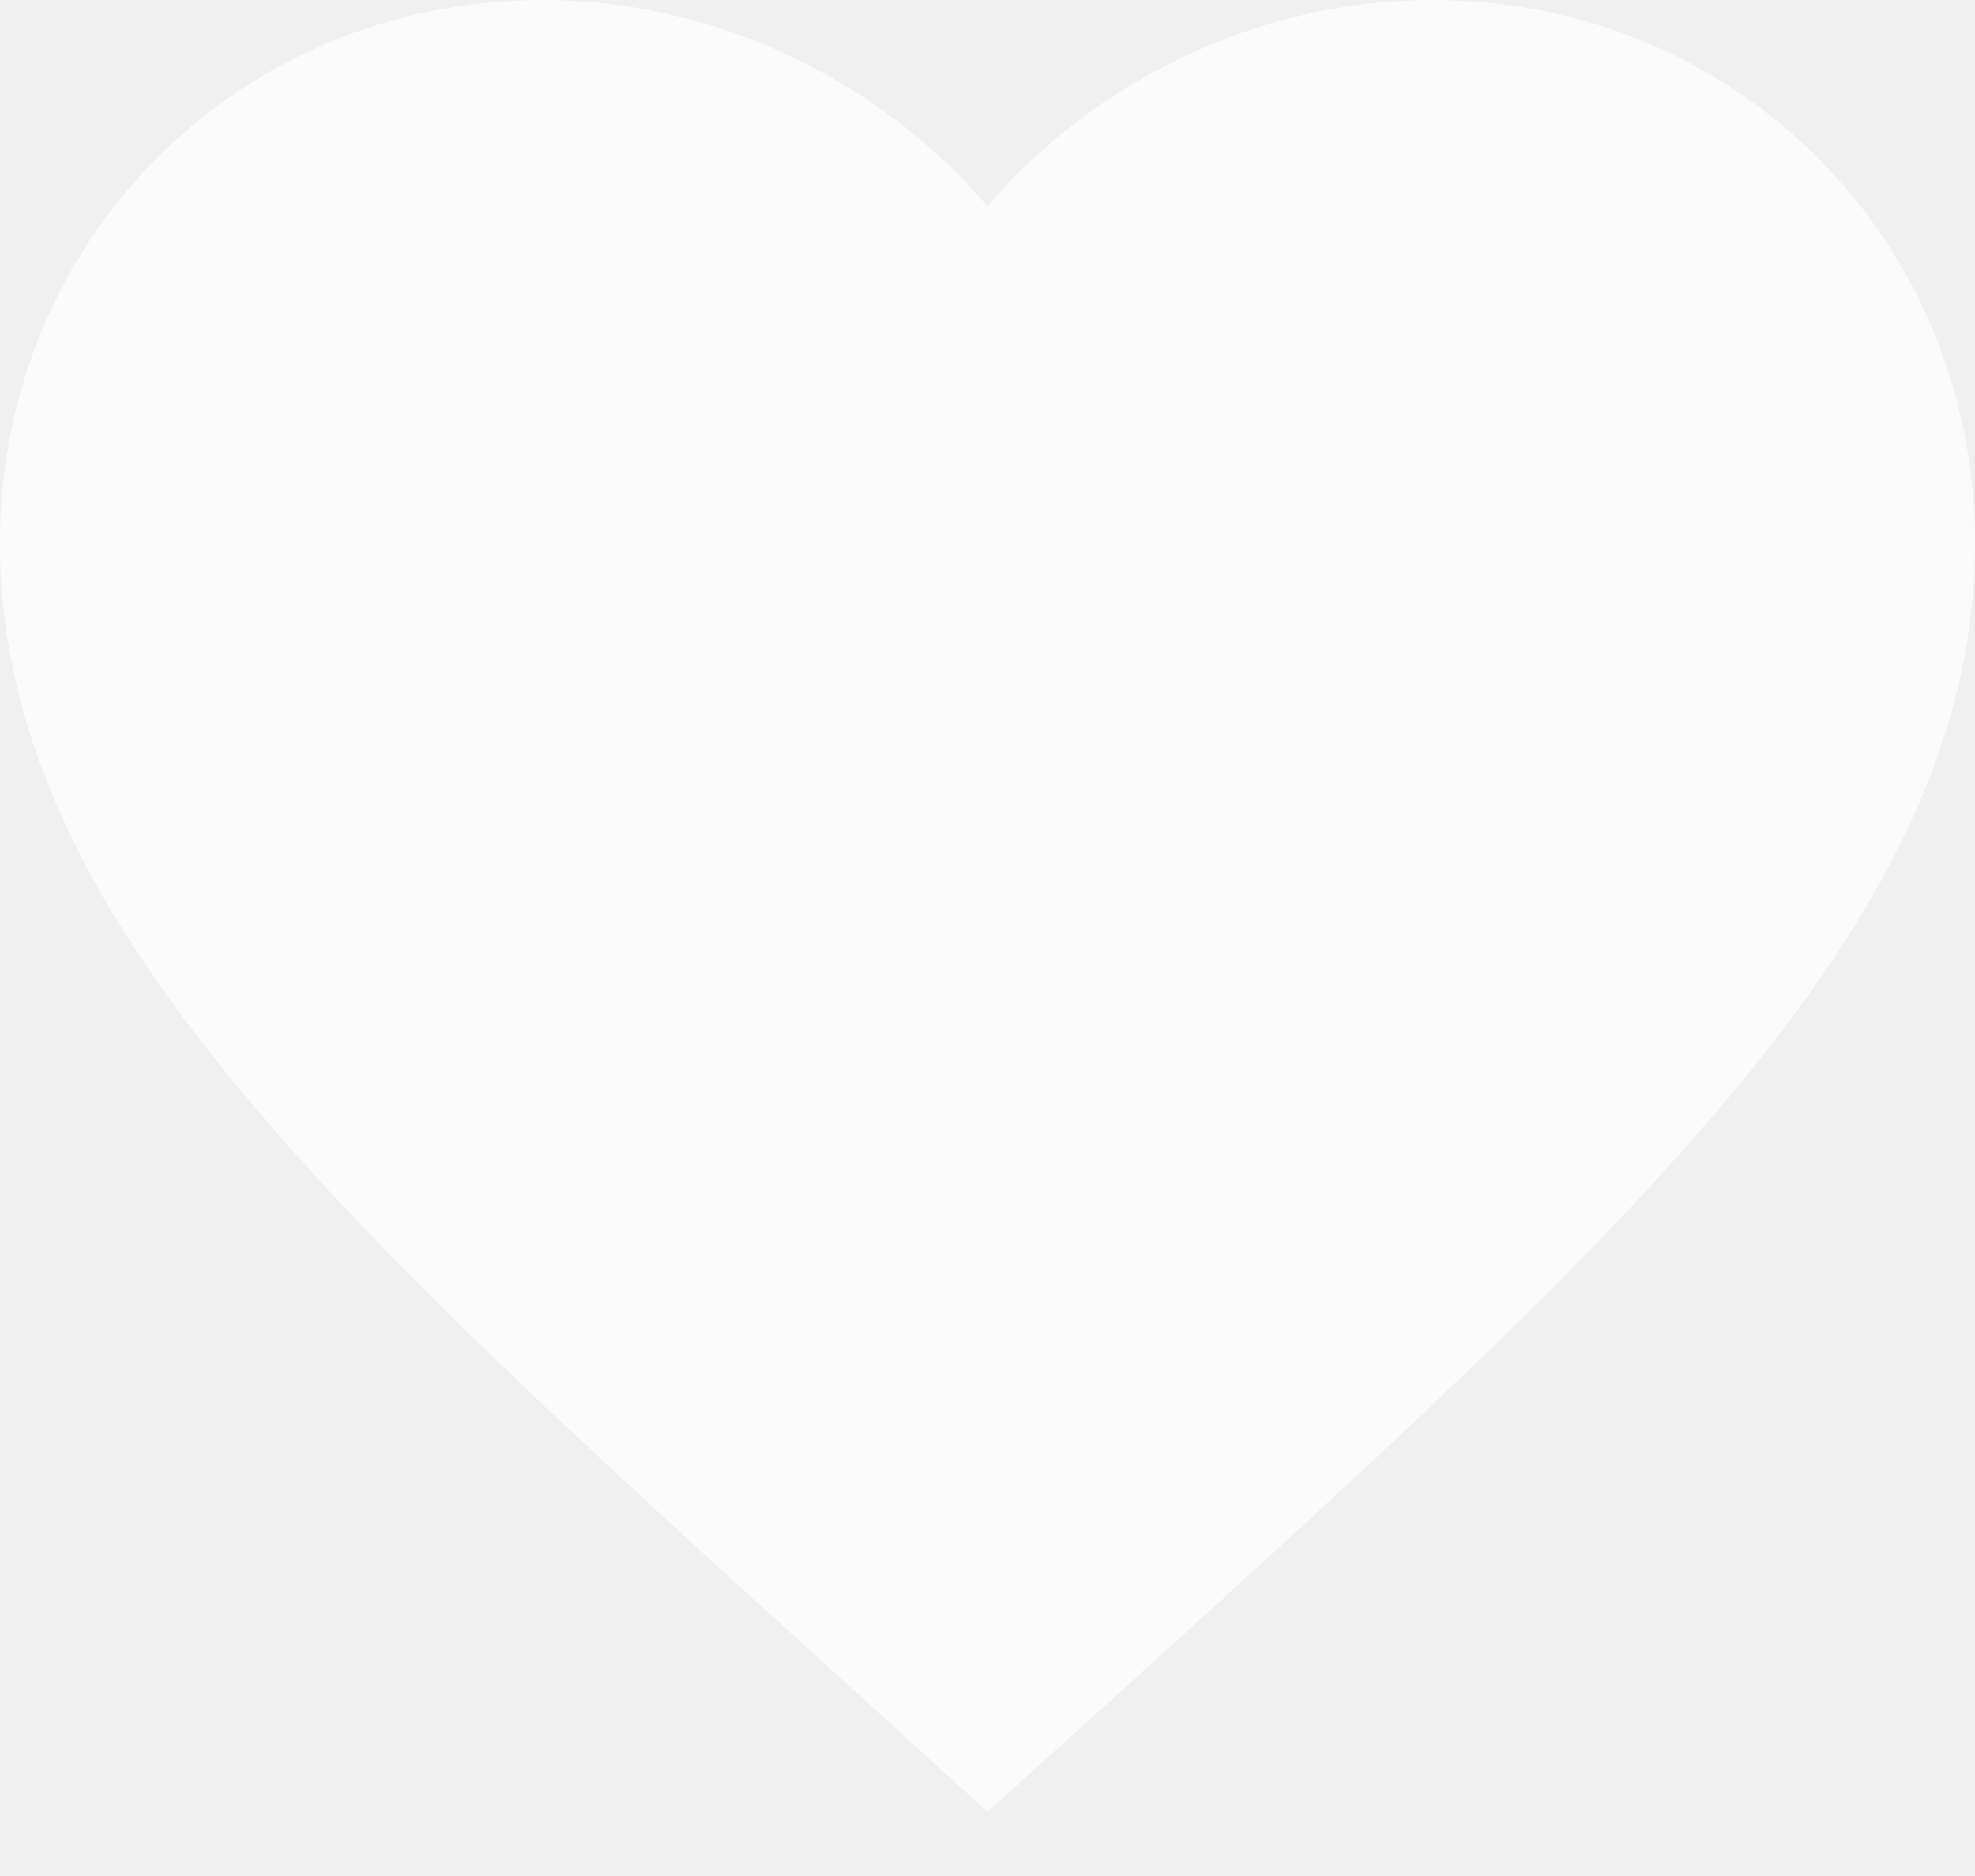
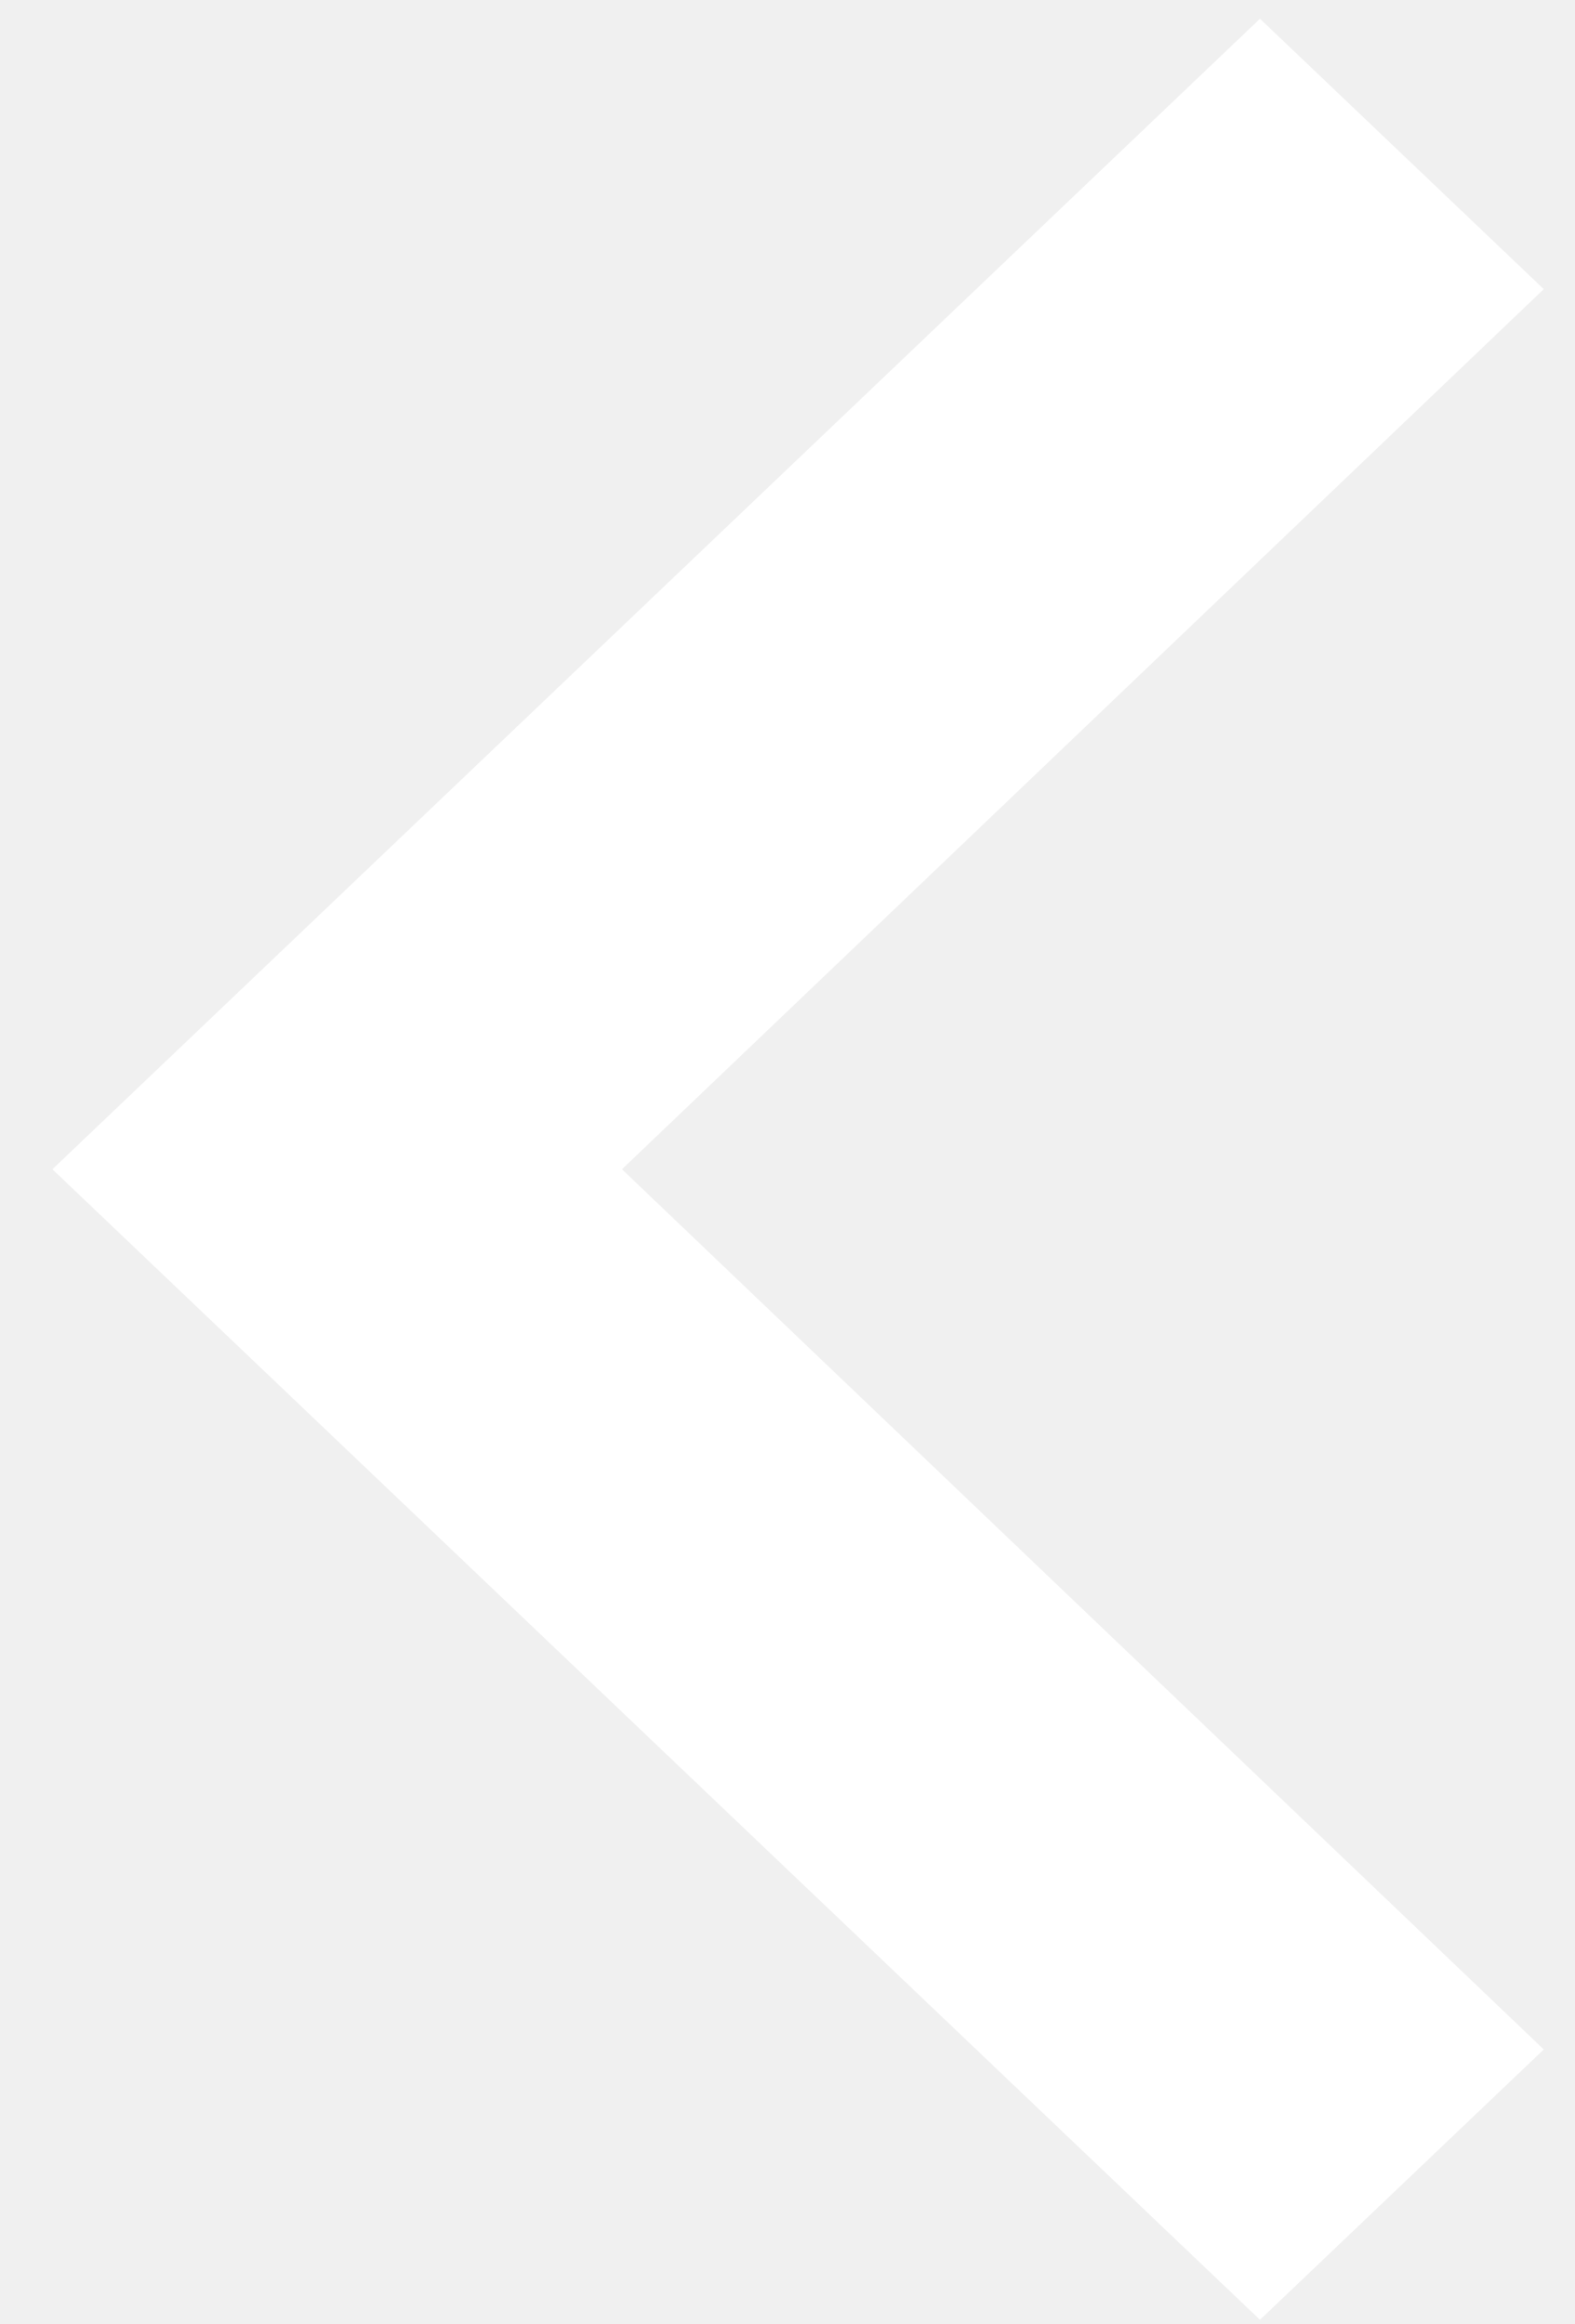
- <svg xmlns="http://www.w3.org/2000/svg" width="20" height="19" viewBox="0 0 20 19" fill="none">
-   <path fill-rule="evenodd" clip-rule="evenodd" d="M10 18.35L8.55 17.03C3.4 12.36 0 9.28 0 5.5C0 2.42 2.42 0 5.5 0C7.24 0 8.91 0.81 10 2.09C11.09 0.81 12.76 0 14.5 0C17.58 0 20 2.42 20 5.5C20 9.28 16.6 12.36 11.45 17.04L10 18.35Z" fill="white" fill-opacity="0.75" />
+ <svg xmlns="http://www.w3.org/2000/svg" width="21" height="31" viewBox="0 0 21 31" fill="none">
+   <path fill-rule="evenodd" clip-rule="evenodd" d="M20.589 3.857L16.804 0.25L0.699 15.597L16.804 30.944L20.589 27.338L8.295 15.597L20.589 3.857Z" fill="white" />
</svg>
